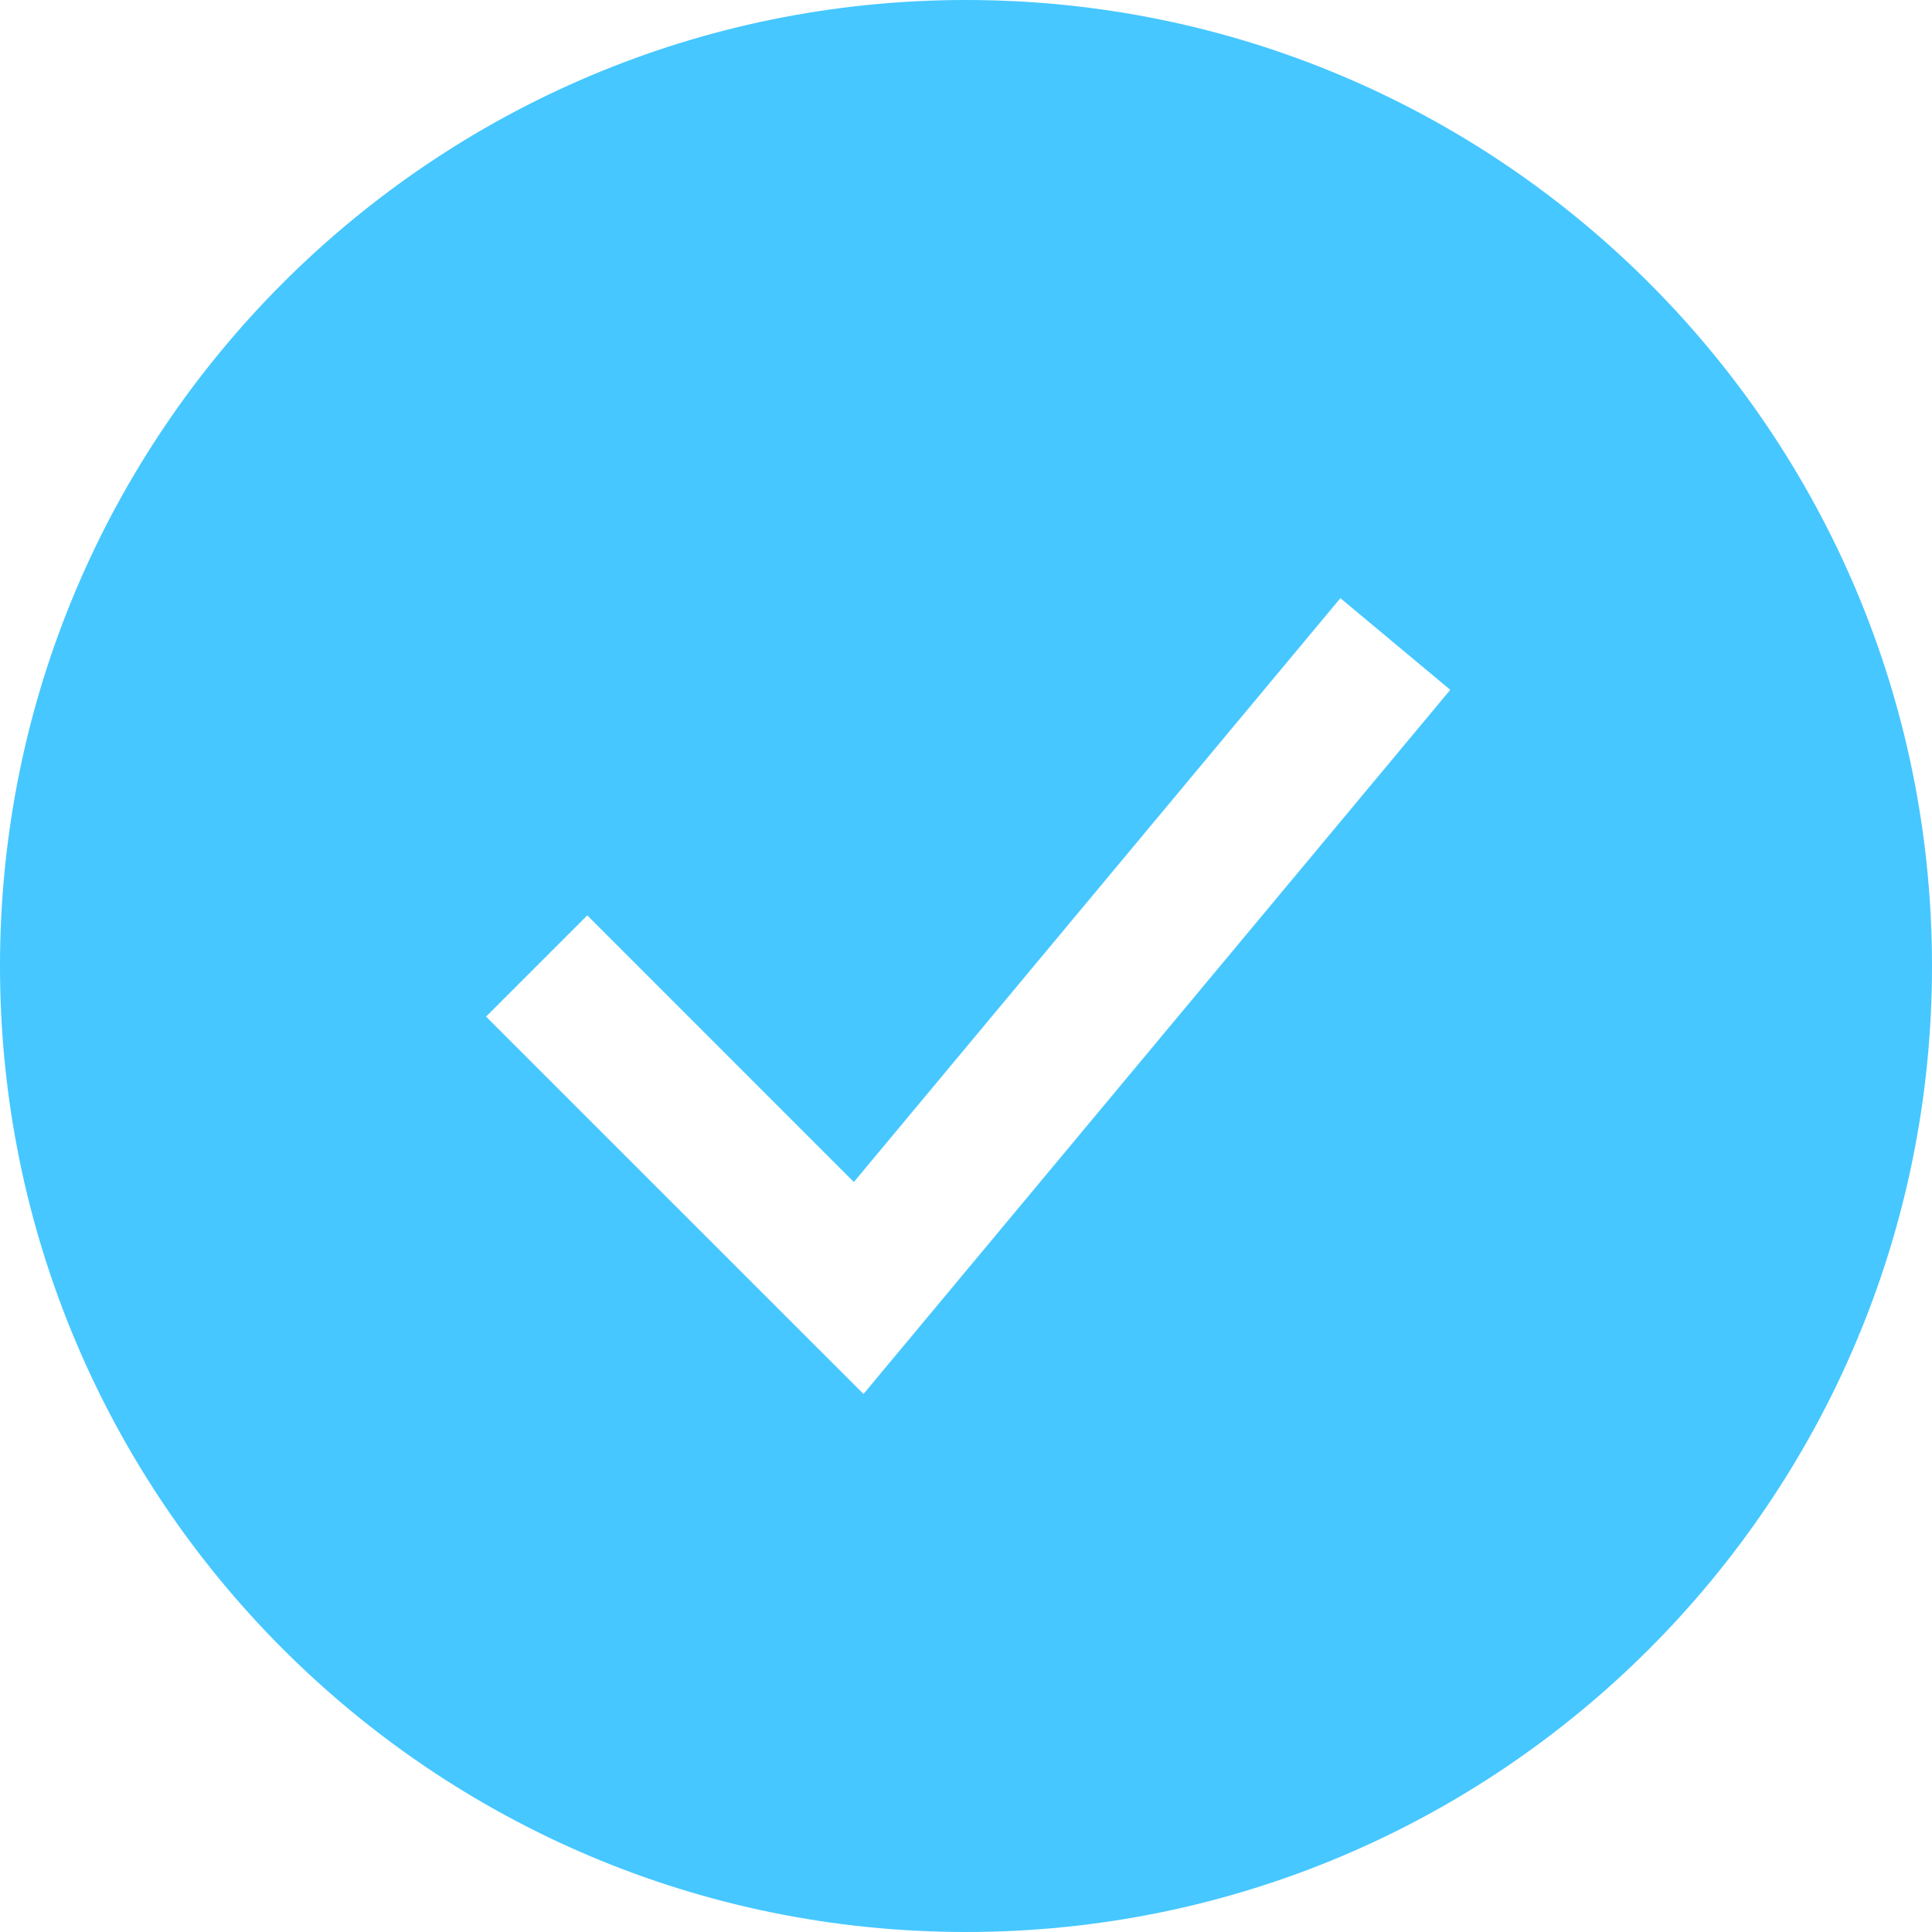
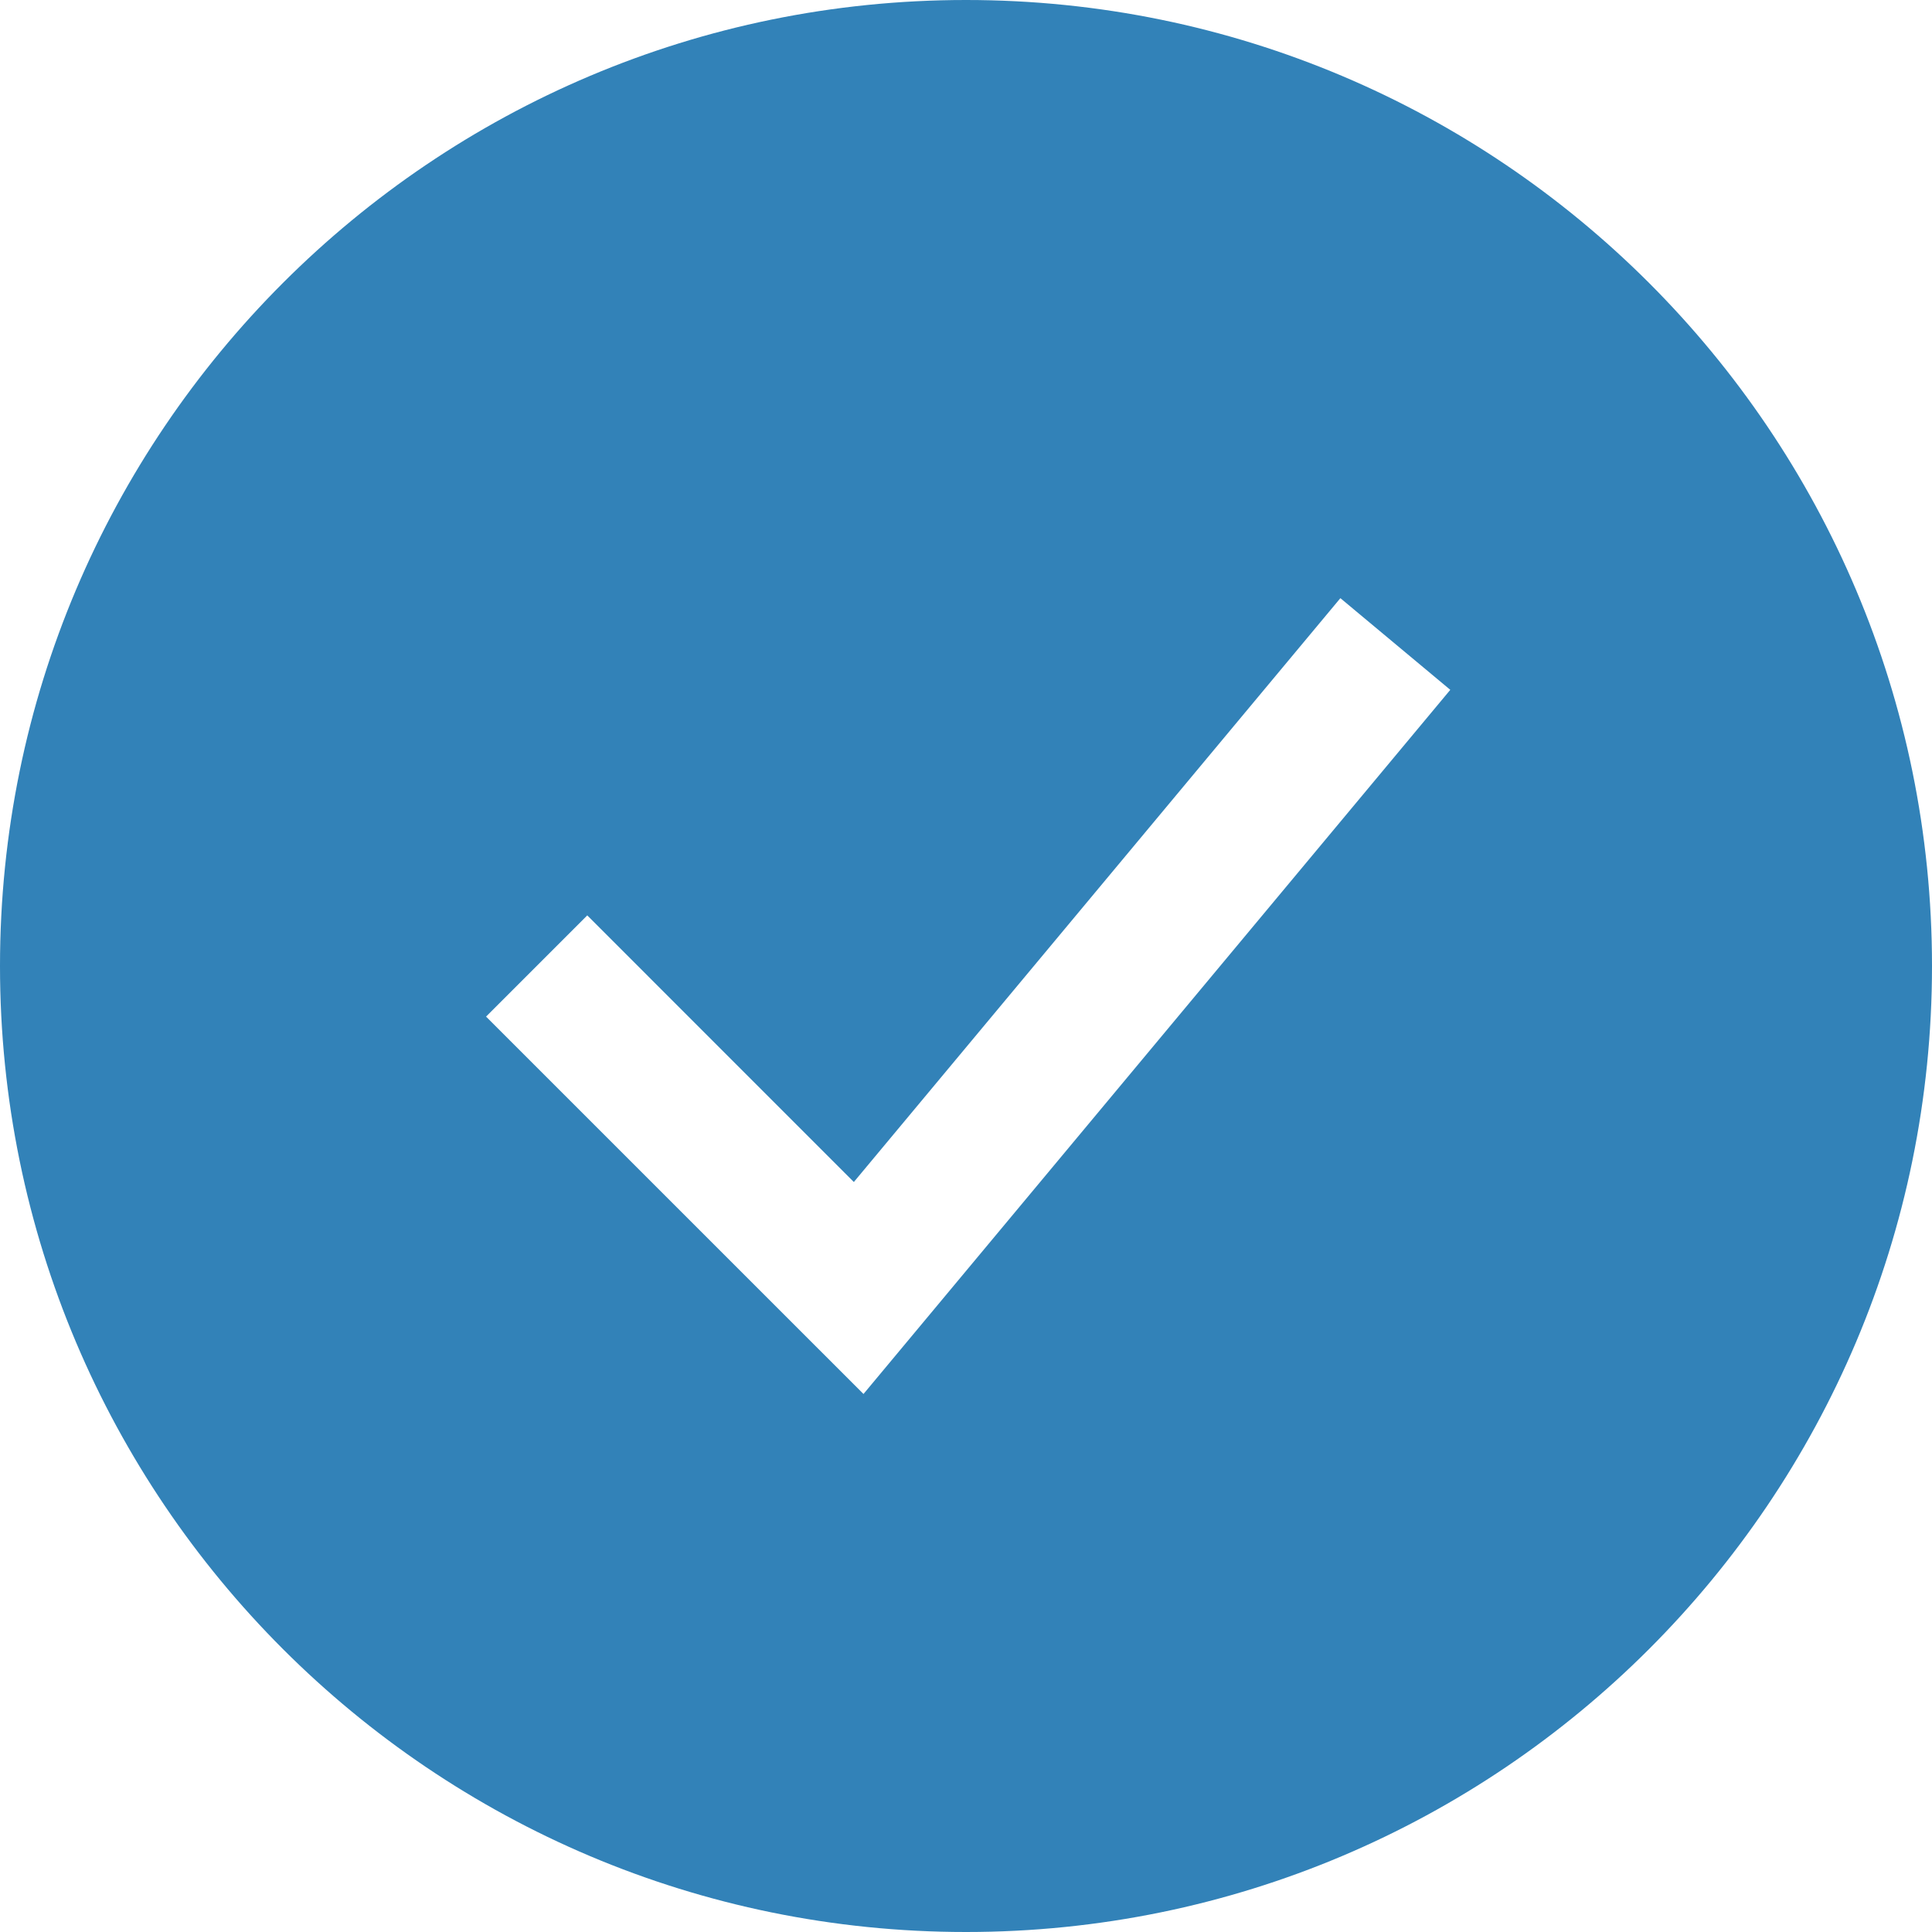
<svg xmlns="http://www.w3.org/2000/svg" width="36" height="36" viewBox="0 0 36 36" fill="none">
-   <path fill-rule="evenodd" clip-rule="evenodd" d="M18 36C27.941 36 36 27.941 36 18C36 8.059 27.941 0 18 0C8.059 0 0 8.059 0 18C0 27.941 8.059 36 18 36ZM27.024 12.854L24.976 11.146L15.91 22.025L10.943 17.057L9.057 18.943L16.09 25.975L27.024 12.854Z" fill="#46C7FF" />
+   <path fill-rule="evenodd" clip-rule="evenodd" d="M18 36C27.941 36 36 27.941 36 18C36 8.059 27.941 0 18 0C8.059 0 0 8.059 0 18C0 27.941 8.059 36 18 36ZM27.024 12.854L24.976 11.146L15.91 22.025L10.943 17.057L9.057 18.943L16.09 25.975L27.024 12.854Z" fill="#3282B8" />
</svg>
